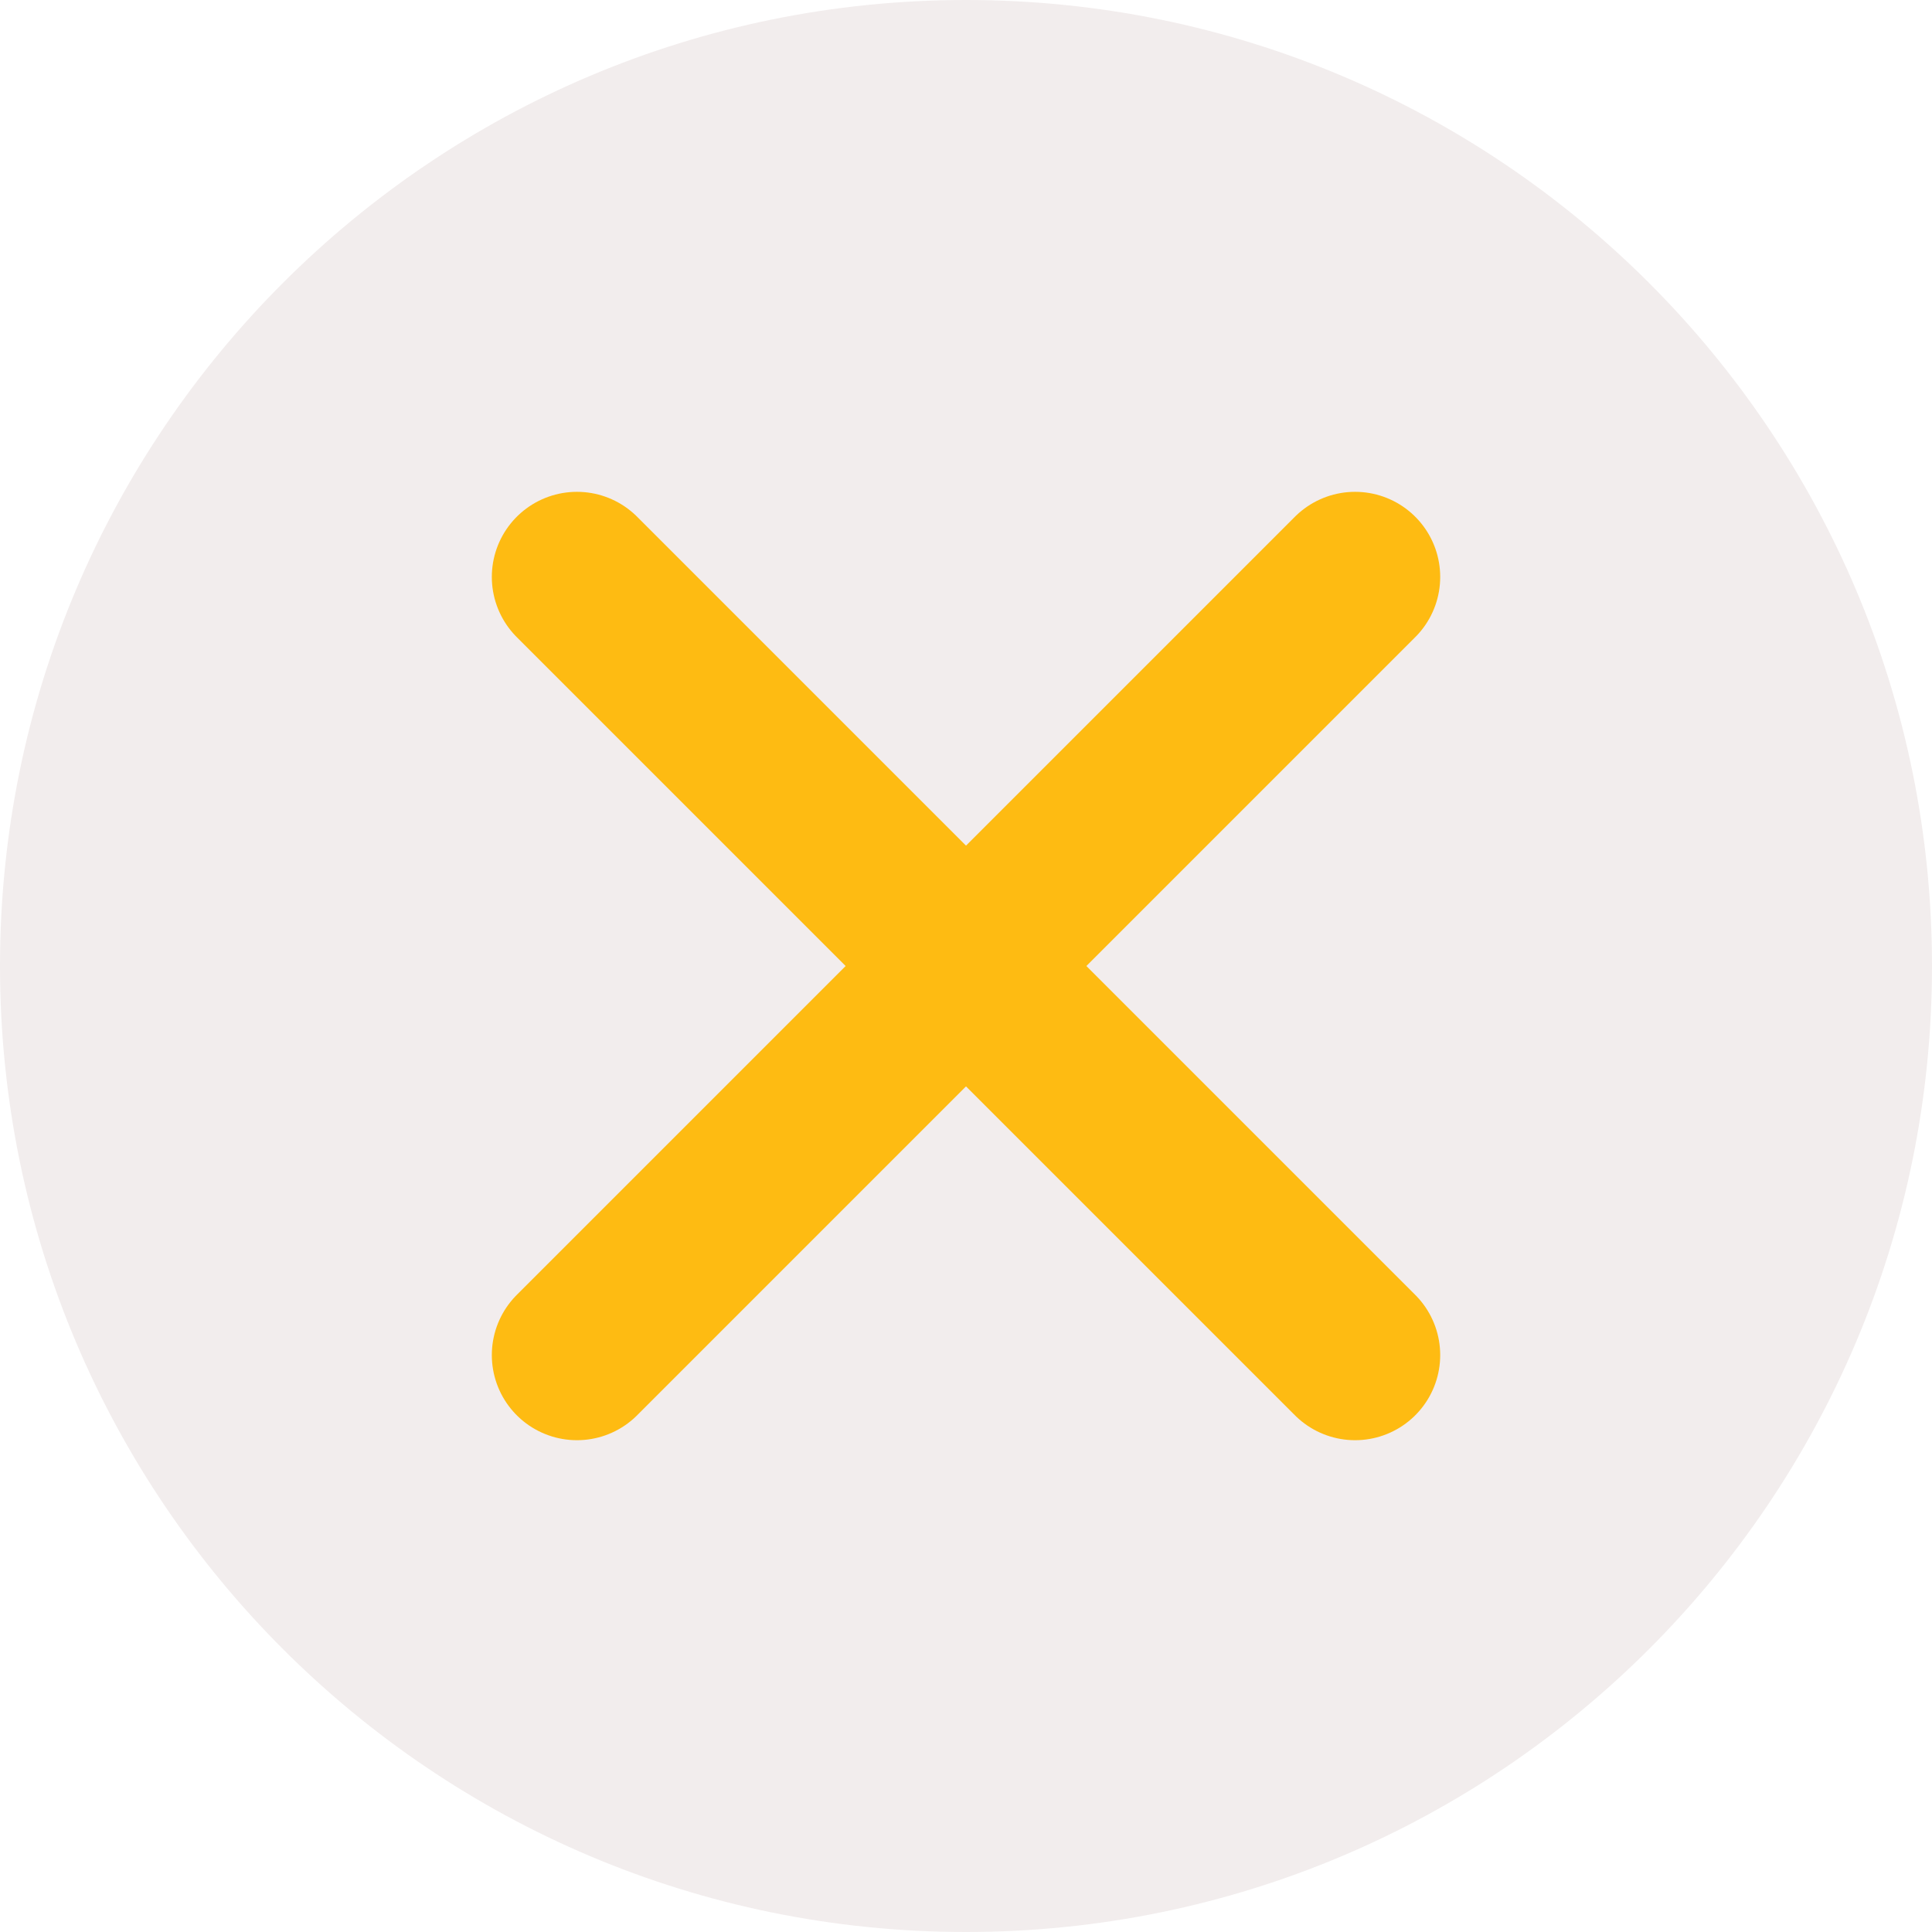
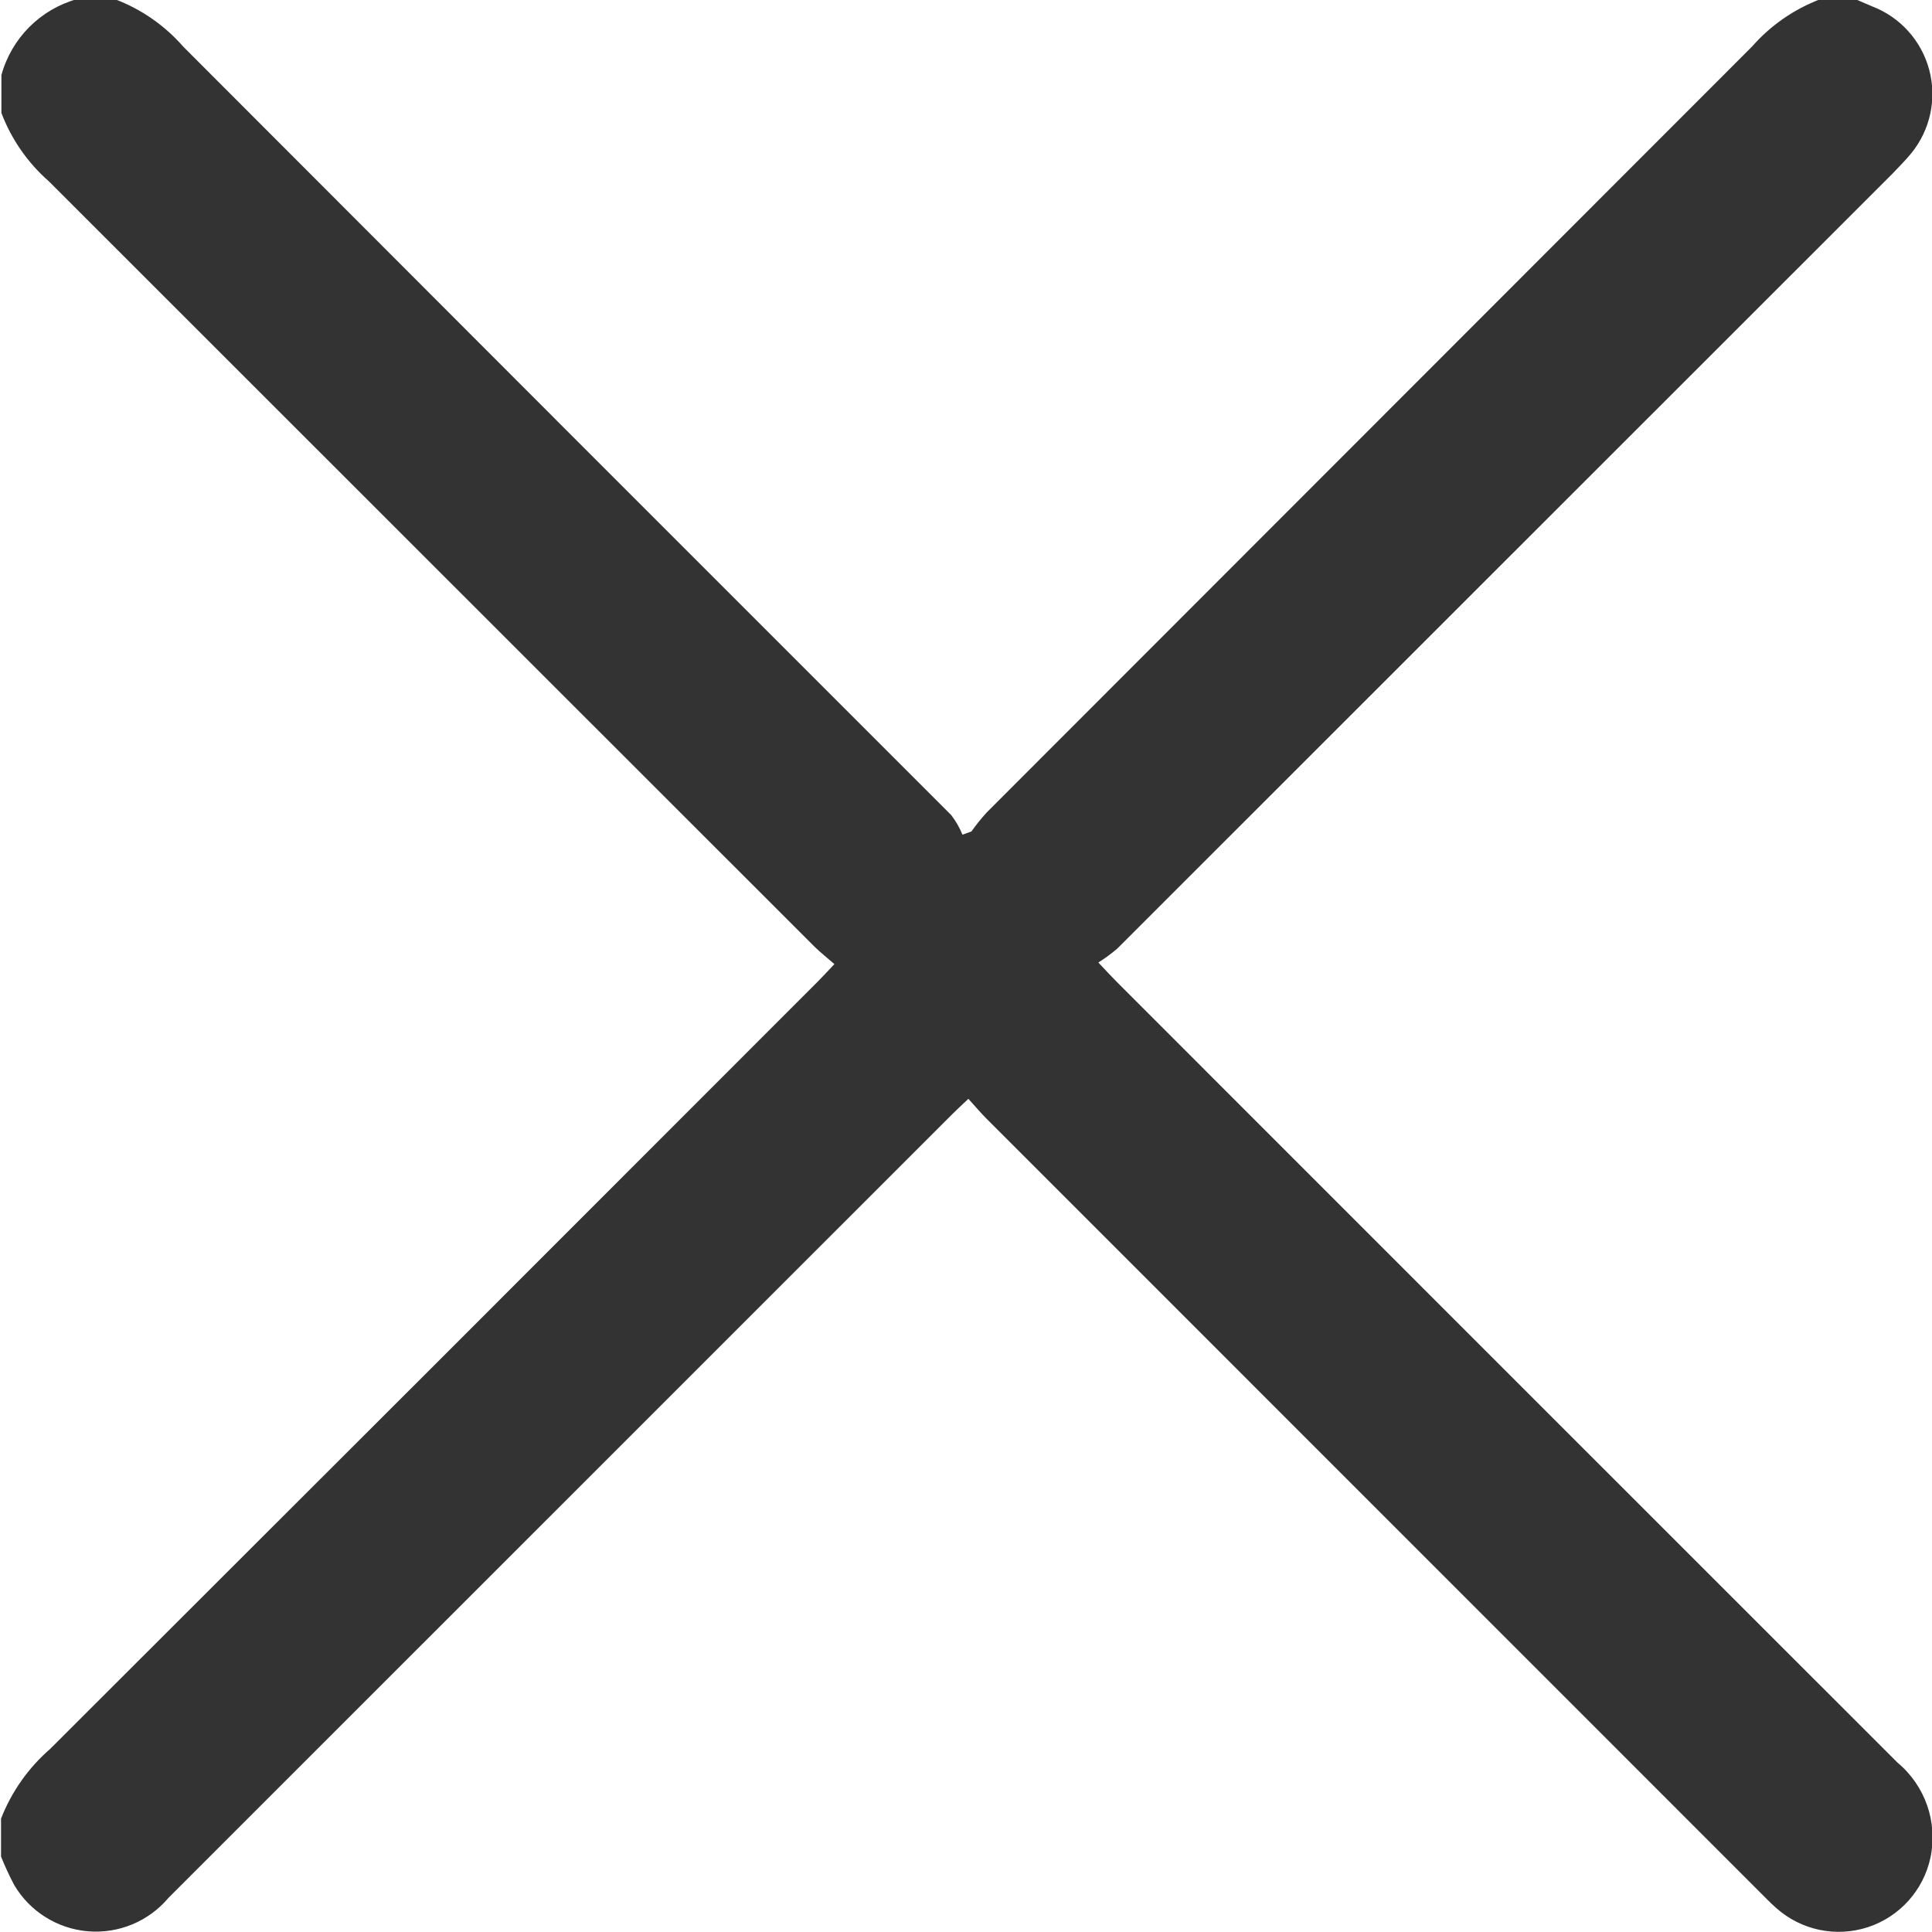
- <svg xmlns="http://www.w3.org/2000/svg" width="68.092" height="68.092" viewBox="0 0 68.092 68.092">
-   <g id="Group_46662" data-name="Group 46662" transform="translate(-1403.281 -289.275)">
-     <g id="Group_46660" data-name="Group 46660">
-       <circle id="Ellipse_581" data-name="Ellipse 581" cx="34.046" cy="34.046" r="34.046" transform="translate(1403.281 289.275)" fill="#f2eded" />
-     </g>
-     <g id="Group_46661" data-name="Group 46661">
-       <line id="Line_217" data-name="Line 217" x2="27.425" y2="27.425" transform="translate(1423.615 309.609)" fill="none" stroke="#febb12" stroke-linecap="round" stroke-linejoin="round" stroke-width="6" />
-       <line id="Line_218" data-name="Line 218" x1="27.425" y2="27.425" transform="translate(1423.615 309.609)" fill="none" stroke="#febb12" stroke-linecap="round" stroke-linejoin="round" stroke-width="6" />
-     </g>
+ <svg xmlns="http://www.w3.org/2000/svg" width="20.364" height="20.364" viewBox="0 0 20.364 20.364">
+   <g id="Group_378" data-name="Group 378" transform="translate(-3323.527 -1673.402)" opacity="0.8">
+     <path id="Path_382" data-name="Path 382" d="M3343.1,1673.4c.053.023.106.047.16.069a.989.989,0,0,1,.413,1.548c-.062.077-.134.146-.2.217q-4.085,4.083-8.169,8.166a1.6,1.6,0,0,1-.2.147c.093.1.146.156.2.21q4.111,4.113,8.224,8.224a1.026,1.026,0,0,1,.347,1,.989.989,0,0,1-1.626.532c-.06-.052-.114-.11-.171-.166l-8.153-8.154c-.061-.061-.116-.127-.191-.209-.07.066-.126.118-.18.172l-8.252,8.251a1,1,0,0,1-1.625-.136,3.165,3.165,0,0,1-.139-.3v-.4a1.878,1.878,0,0,1,.518-.735q4.046-4.038,8.086-8.083c.054-.055.107-.111.18-.189-.079-.069-.147-.122-.208-.182q-4.035-4.035-8.072-8.069a1.813,1.813,0,0,1-.5-.72v-.4a1.147,1.147,0,0,1,.795-.8h.4a1.8,1.8,0,0,1,.721.5q4.046,4.053,8.095,8.1a.893.893,0,0,1,.119.207l.094-.034a2.115,2.115,0,0,1,.161-.2q4.034-4.037,8.067-8.073a1.813,1.813,0,0,1,.721-.5Z" />
  </g>
</svg>
